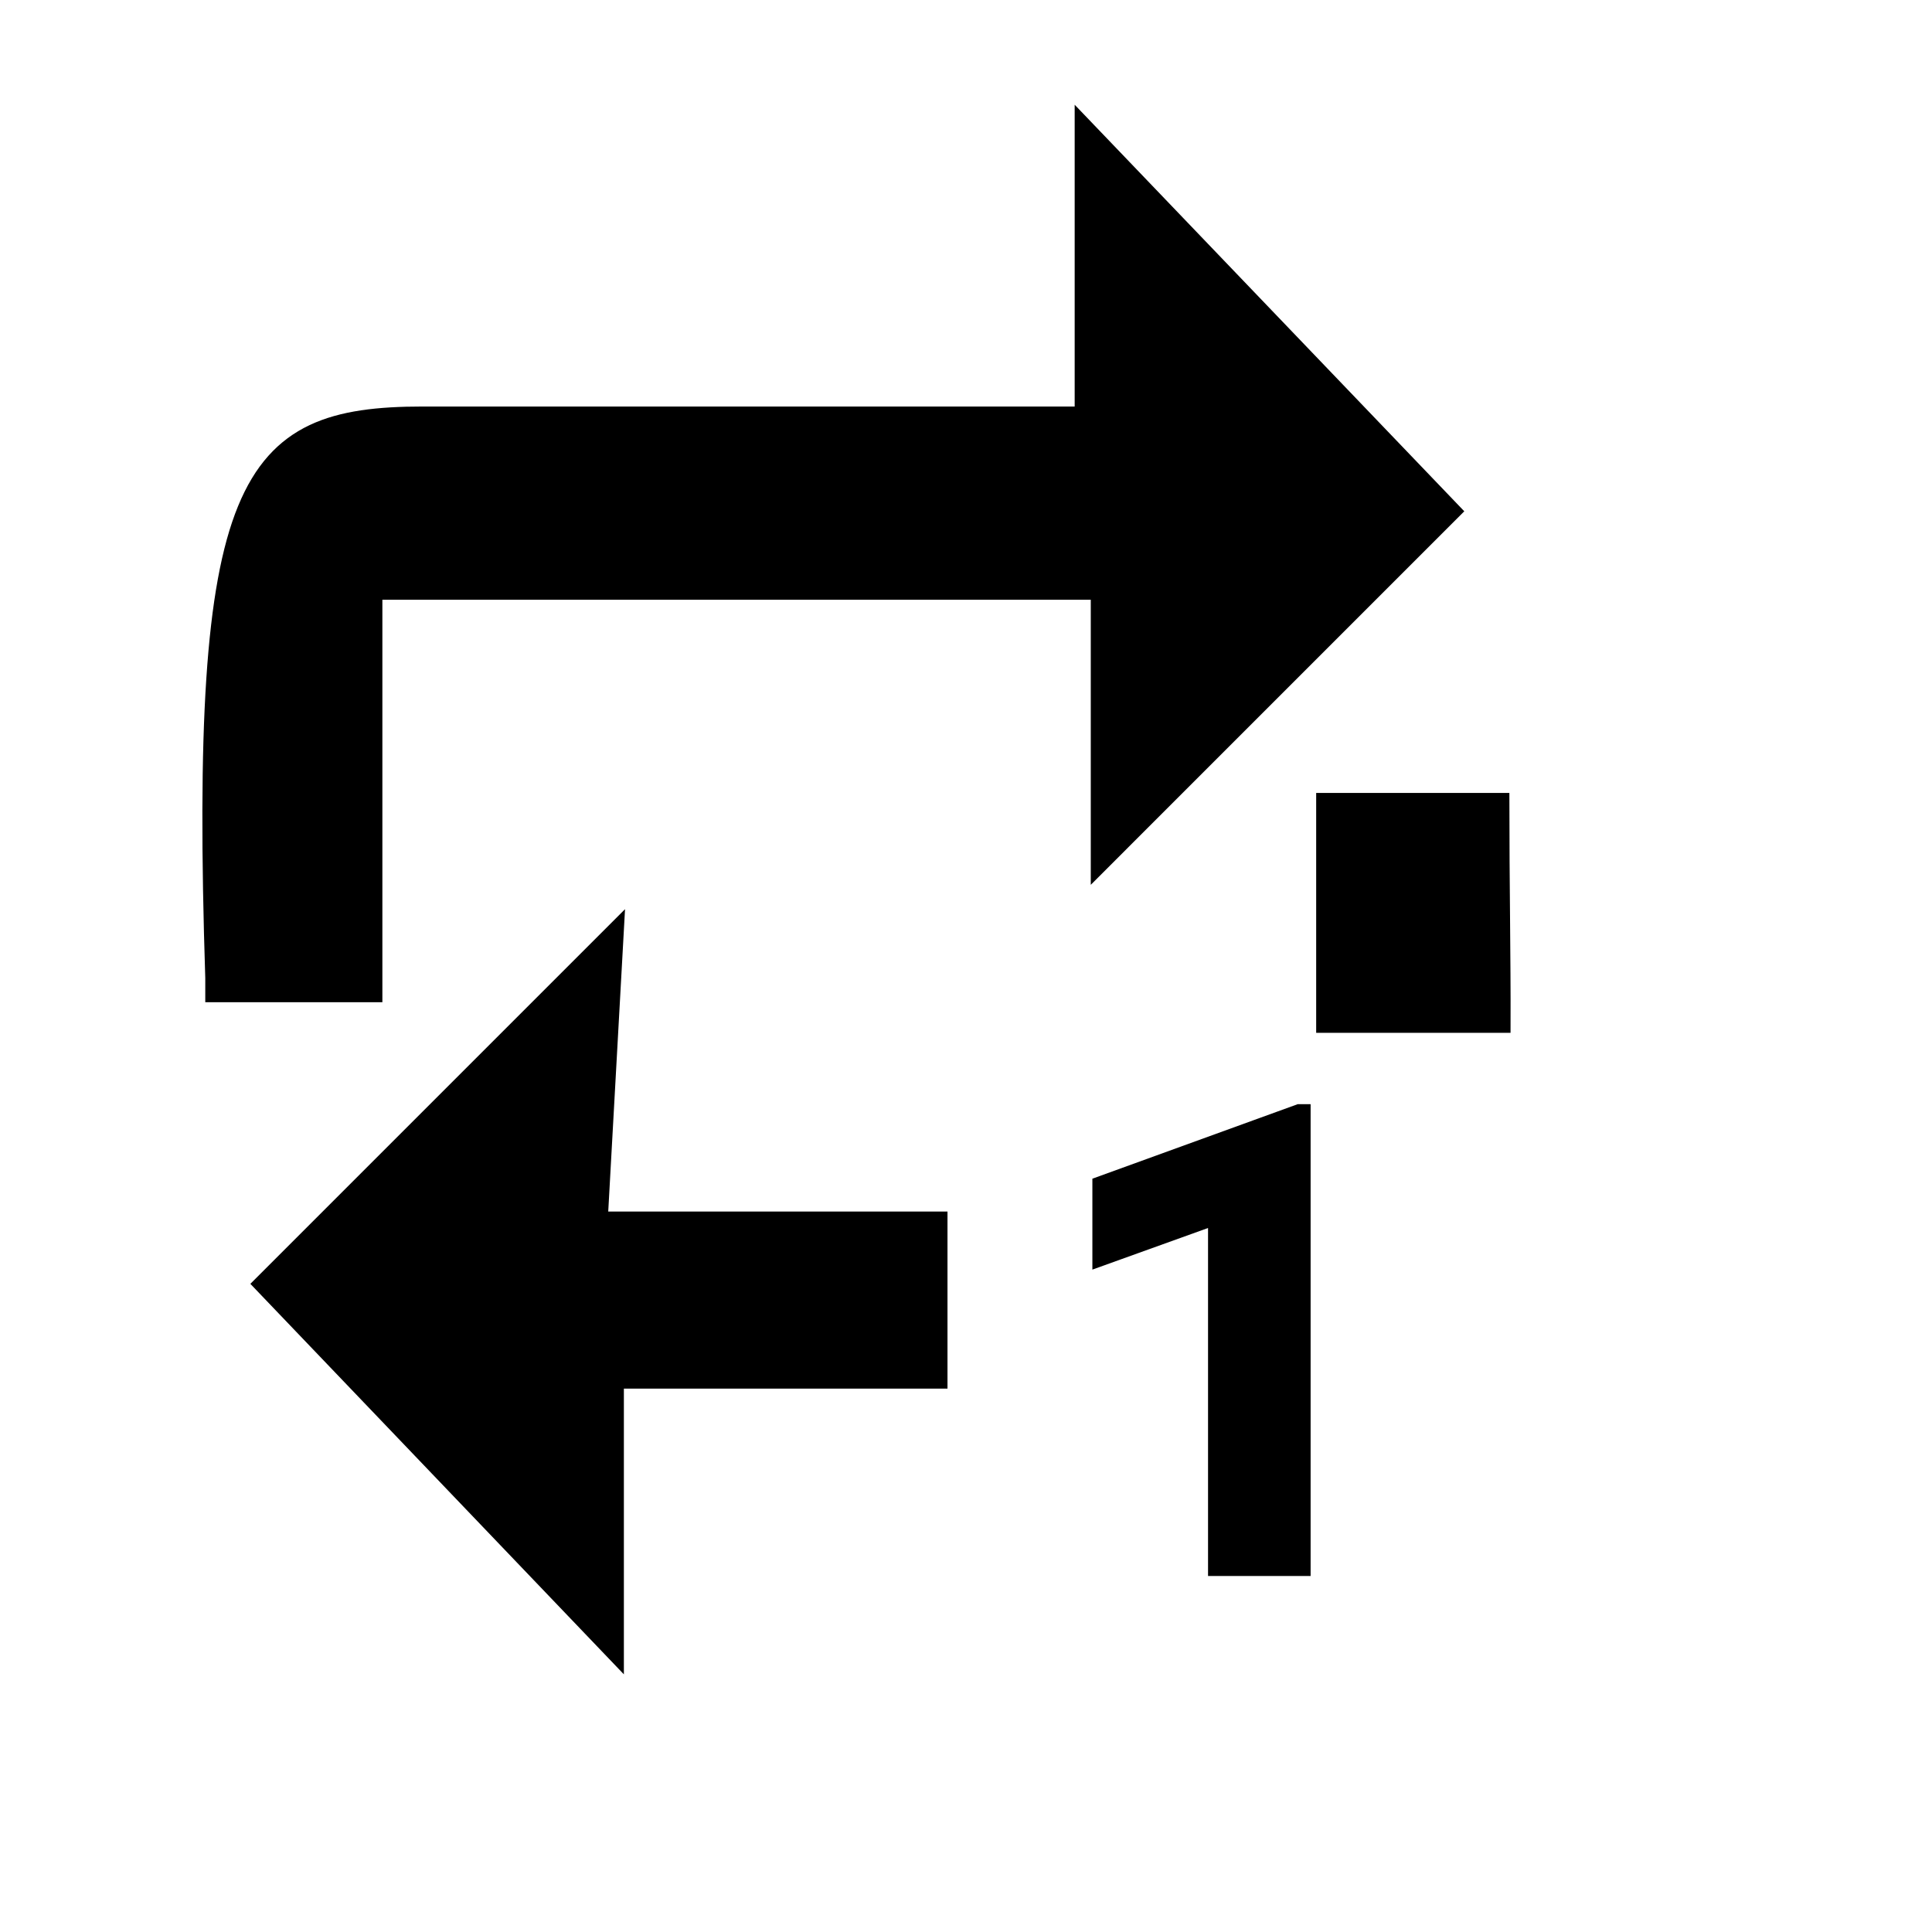
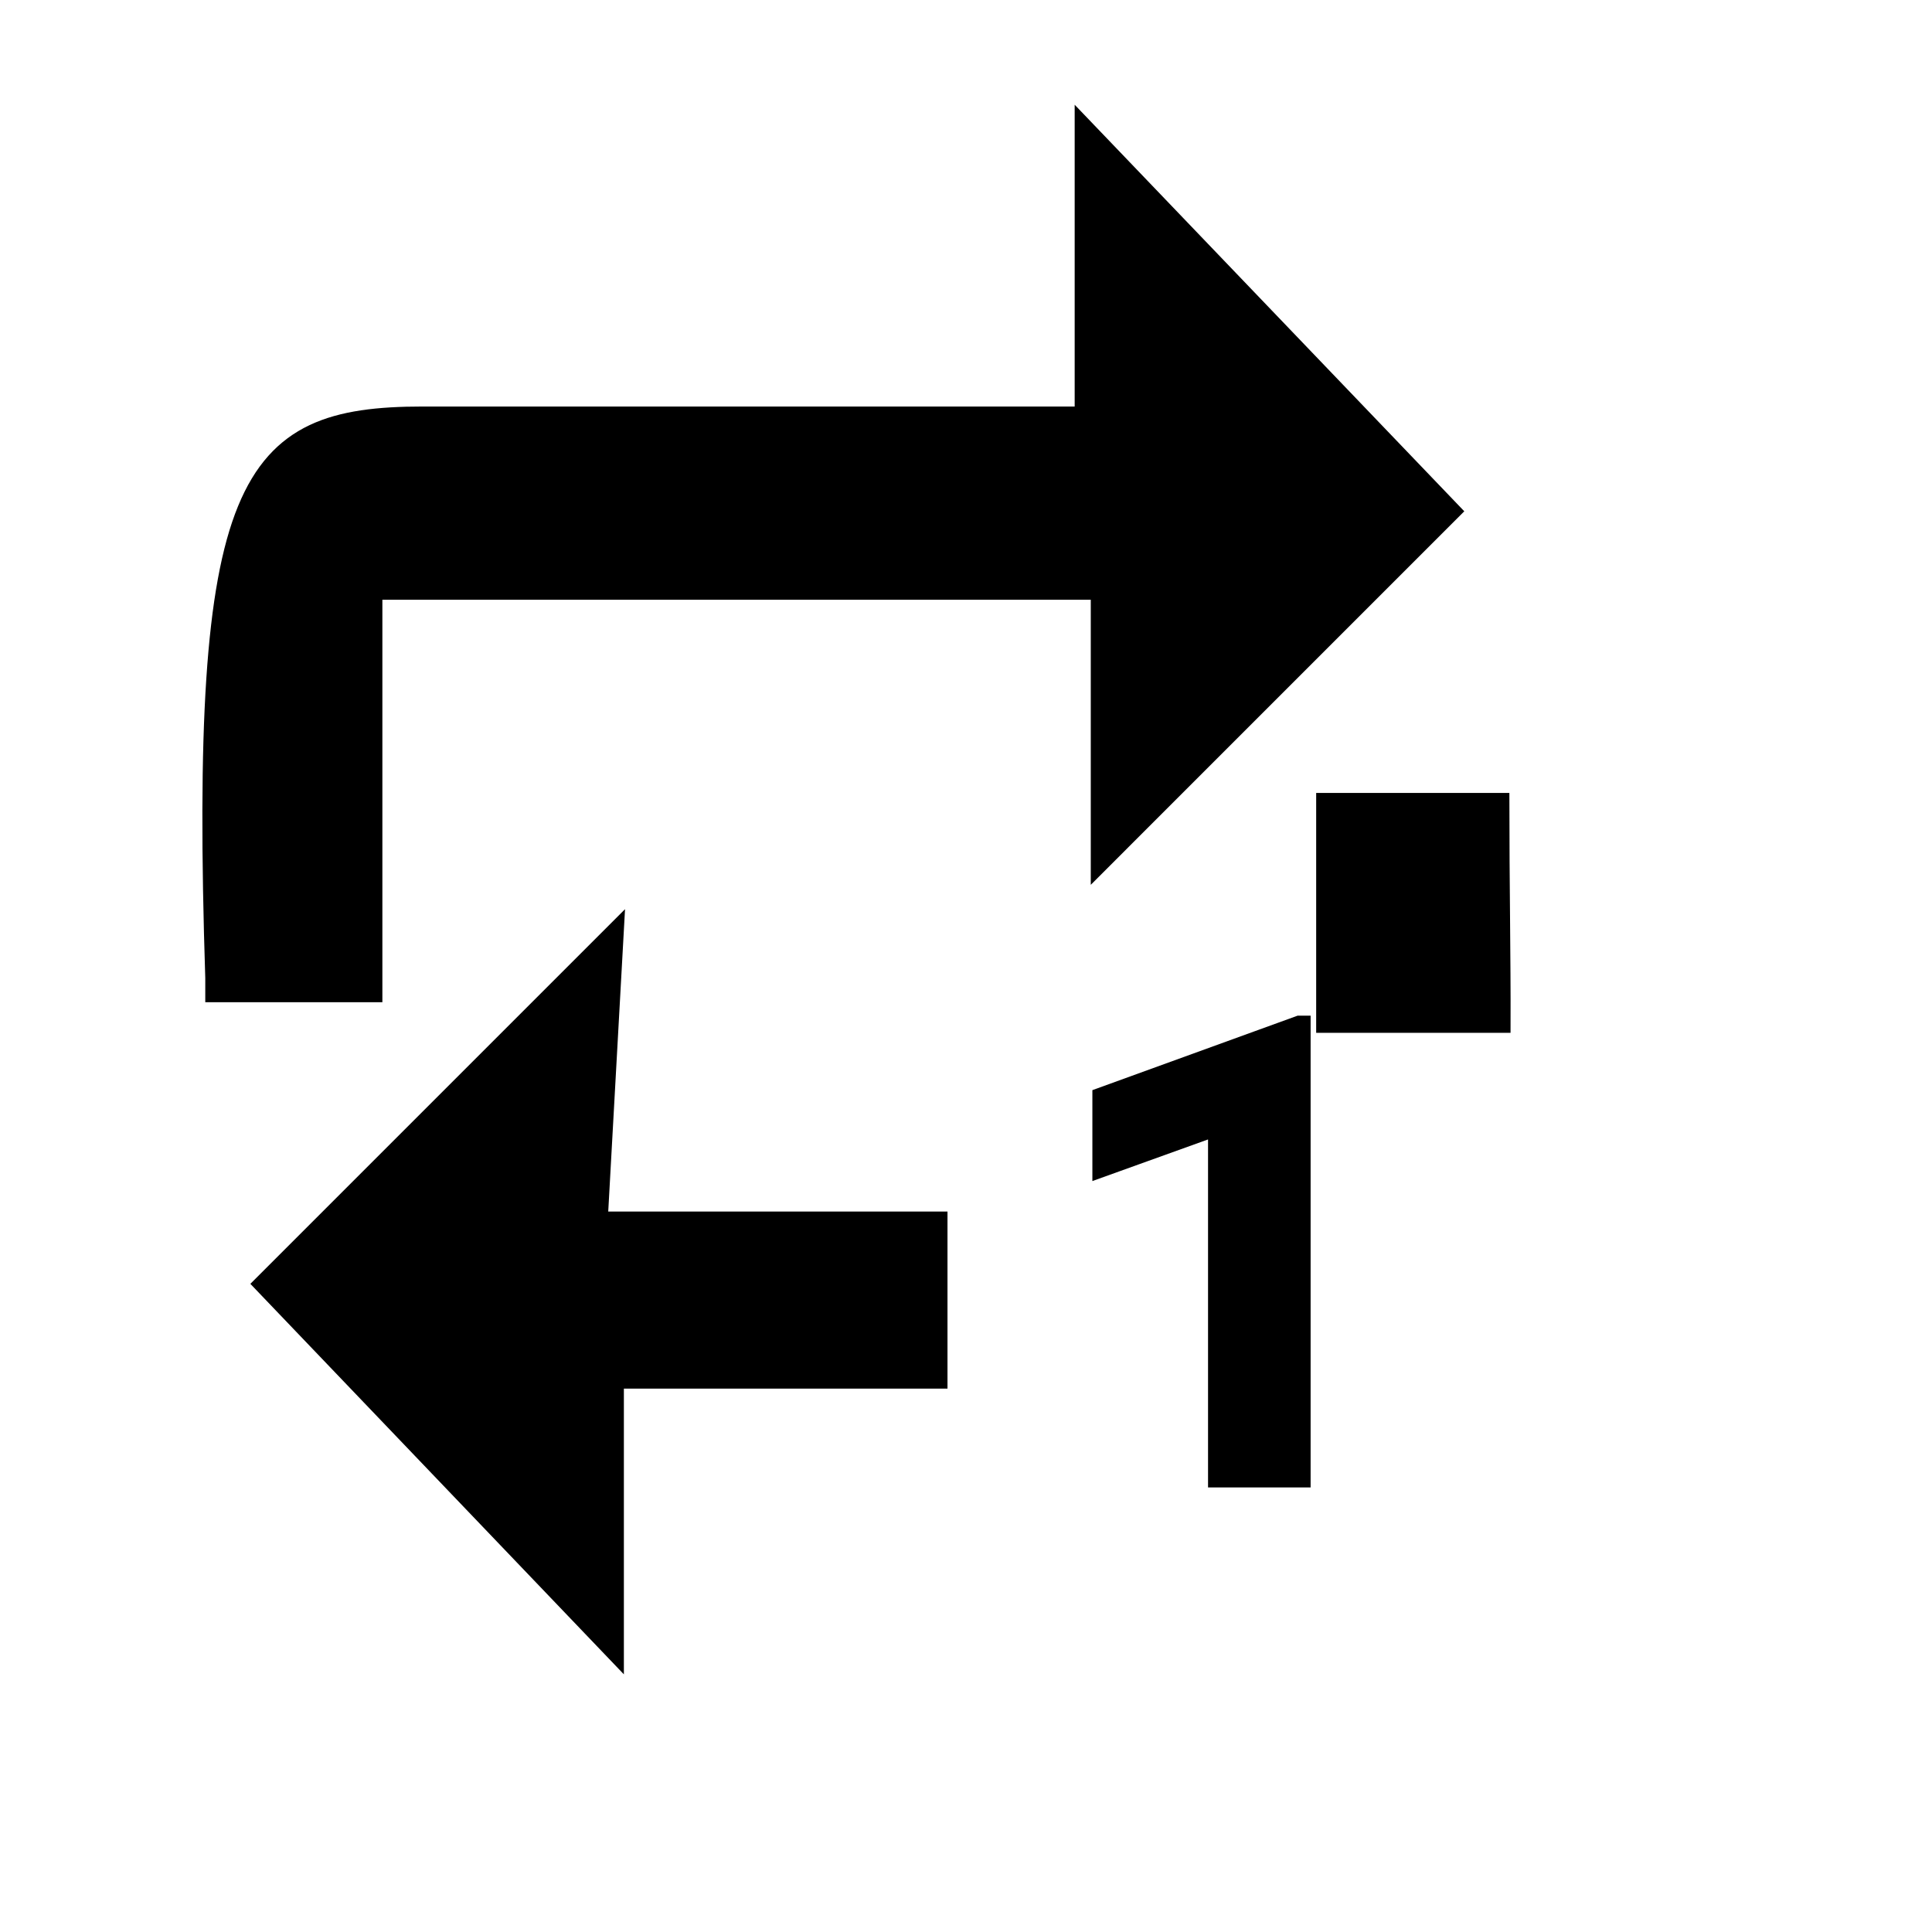
<svg xmlns="http://www.w3.org/2000/svg" version="1.1" width="120" height="120" viewBox="0 0 120 120">
  <g fill="#000000" stroke="#000000">
    <path d="M13.25,60.75 c -1,-31 2,-35 13,-35 7,0 41,0 41,0 v -18 l 23,24 -22,22 v -17 h -45 v 25 c 0,0 -4,0 -10,0 z" />
    <path d="M82.25,49.75 V 63.65 H 93.324 C 93.338,59.52 93.25,54.928 93.25,49.75 h -1 z m -44,8 -22,22 22,23 v -17 h 20.1 v -10 H 37.25 Z" />
-     <path d="m 75.476,97.445 h 5.486 V 69.026 h -0.283 l -12.387,4.495 v 4.707 l 7.184,-2.584 z" stroke-width="0.885" />
+     <path stroke-width="0.885" transform="translate(0,-5.5)" d="M75.476,97.445 h 5.486 V 69.026 h -0.283 l -12.387,4.495 v 4.707 l 7.184,-2.584 z" />
  </g>
</svg>
